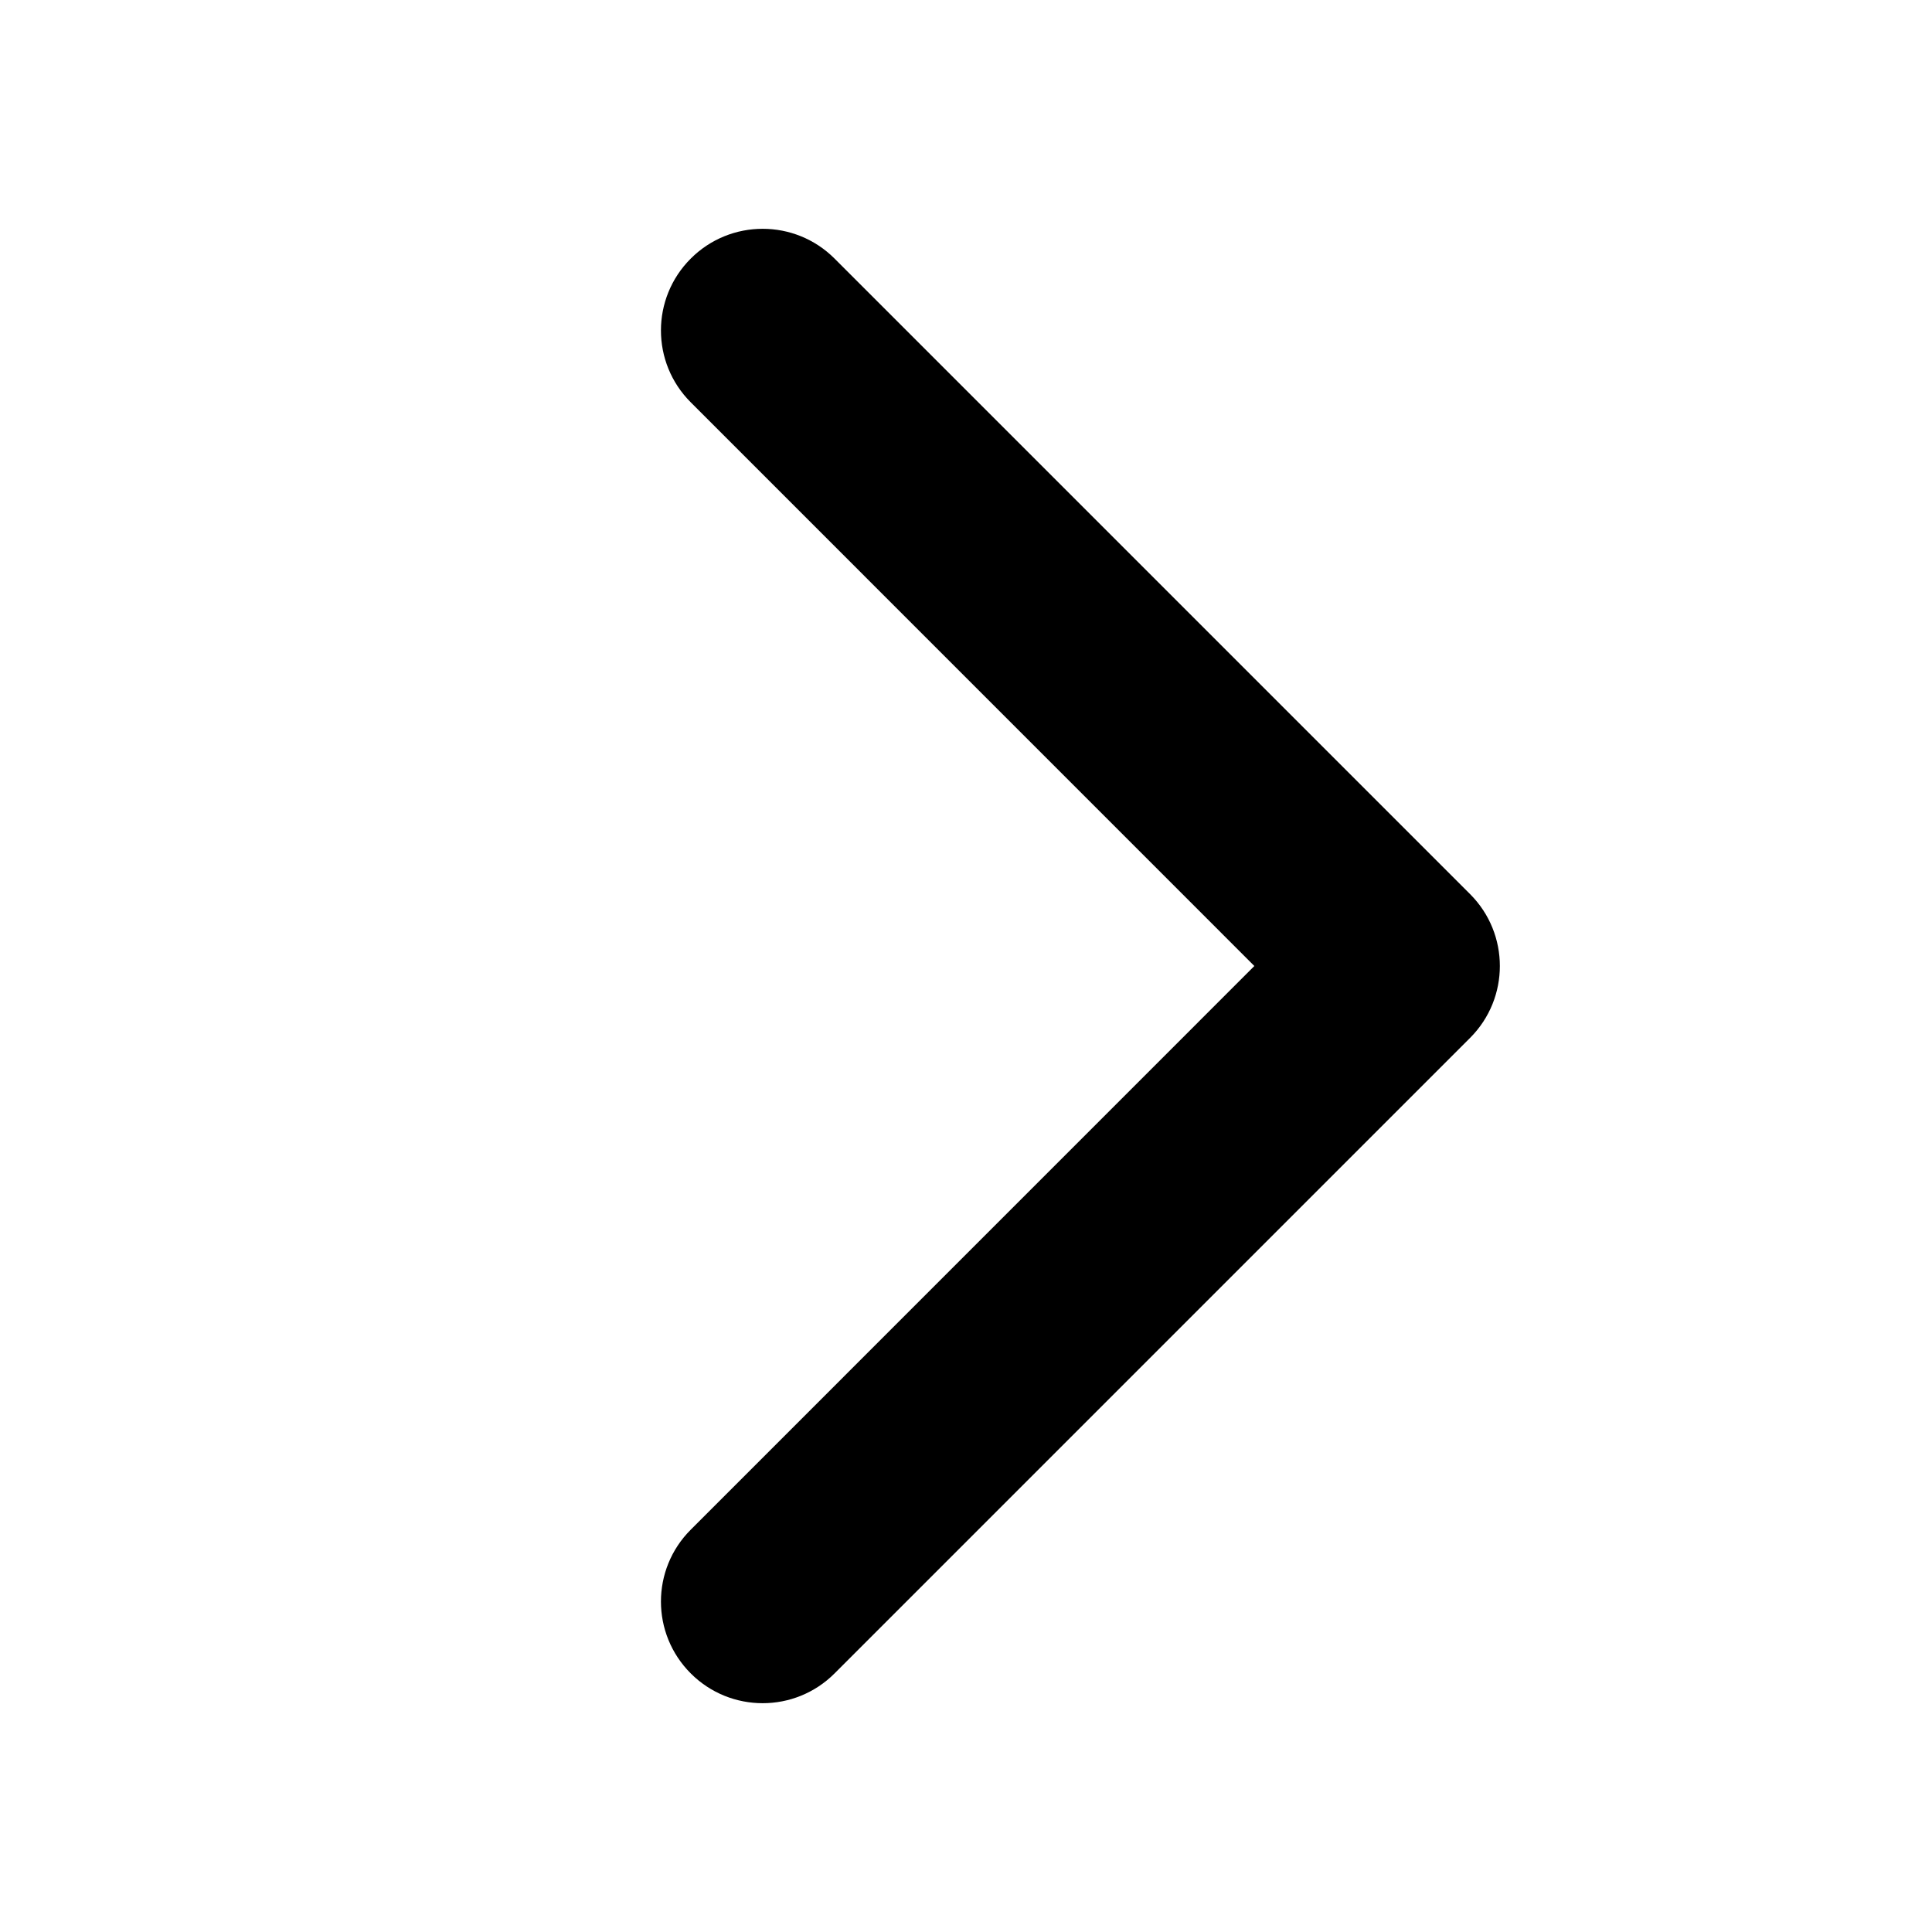
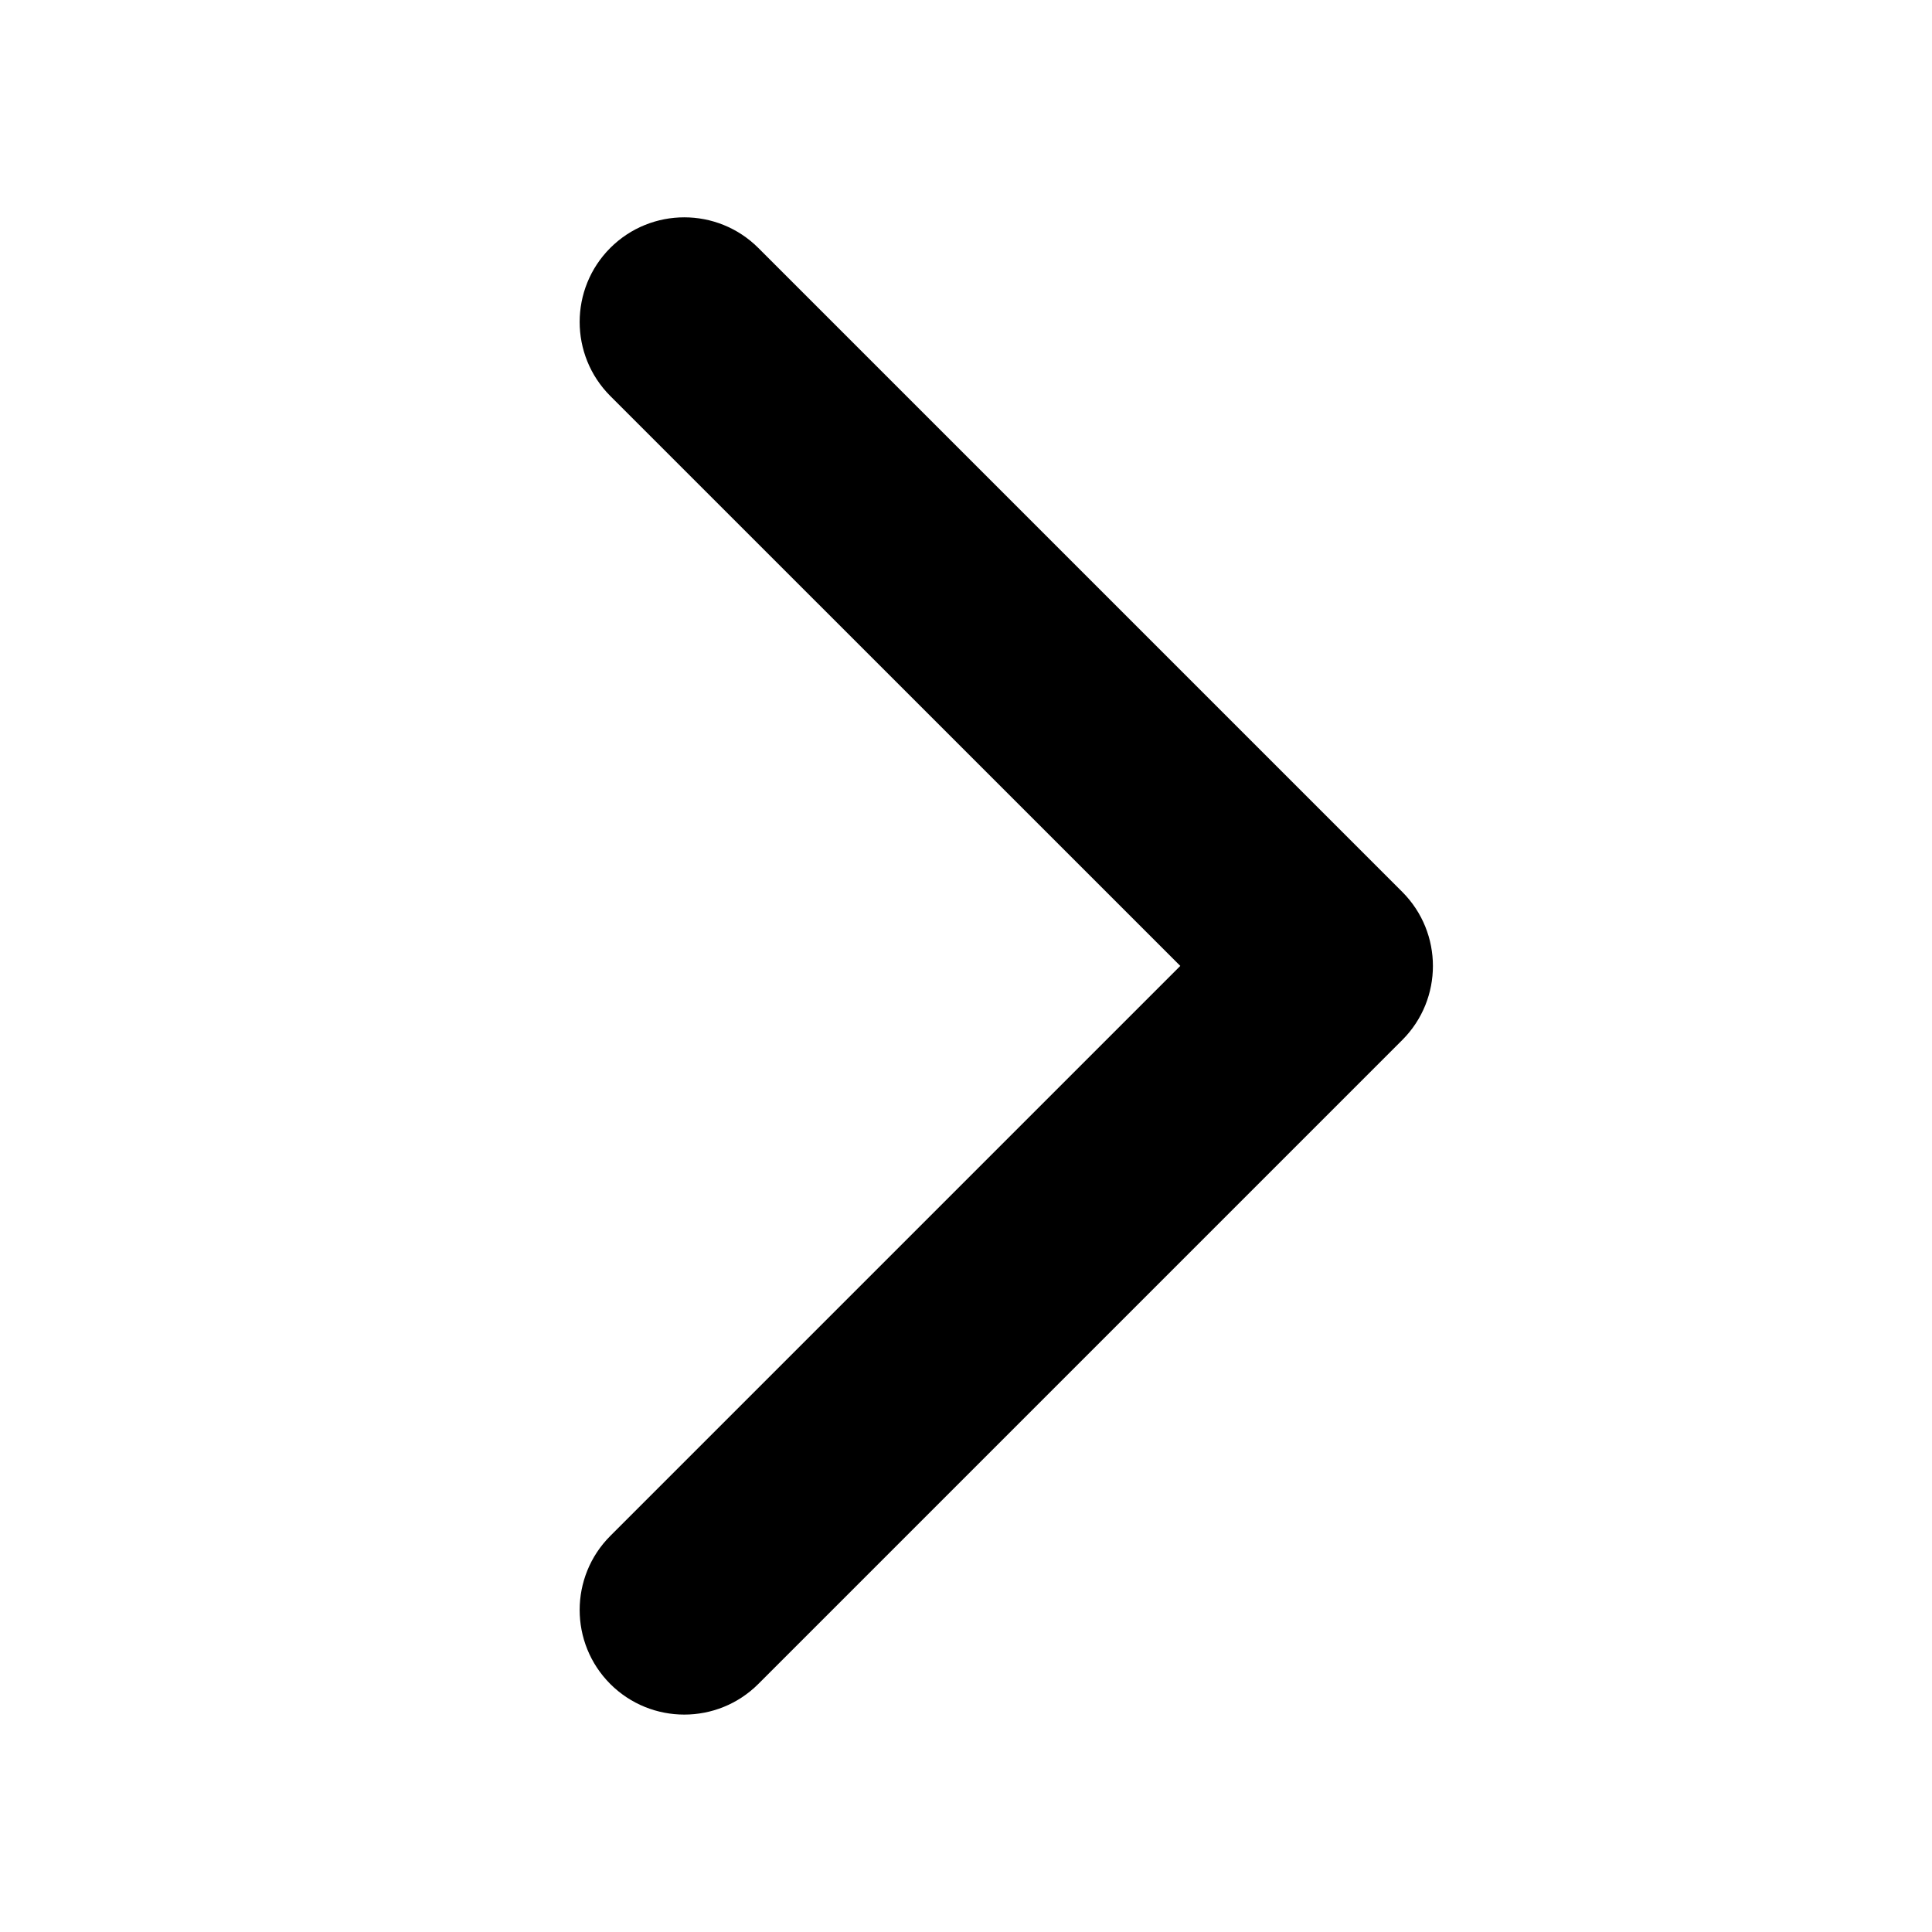
<svg xmlns="http://www.w3.org/2000/svg" viewBox="0 0 24 24">
-   <path d="M8.581 3.212C9.074 2.719 9.874 2.719 10.367 3.212L18.262 11.107C18.755 11.6 18.755 12.4 18.262 12.893L10.367 20.788C9.874 21.281 9.074 21.281 8.581 20.788C8.087 20.295 8.087 19.495 8.581 19.002L15.582 12L8.581 4.998C8.087 4.505 8.087 3.705 8.581 3.212Z" />
+   <path d="M7.581 3.08C7.074 3.588 7.074 4.411 7.581 4.919L14.662 11.999L7.581 19.08C7.074 19.588 7.074 20.411 7.581 20.919C8.089 21.426 8.912 21.426 9.42 20.919L17.42 12.919C17.927 12.411 17.927 11.588 17.42 11.08L9.42 3.08C8.912 2.573 8.089 2.573 7.581 3.08Z" />
</svg>
